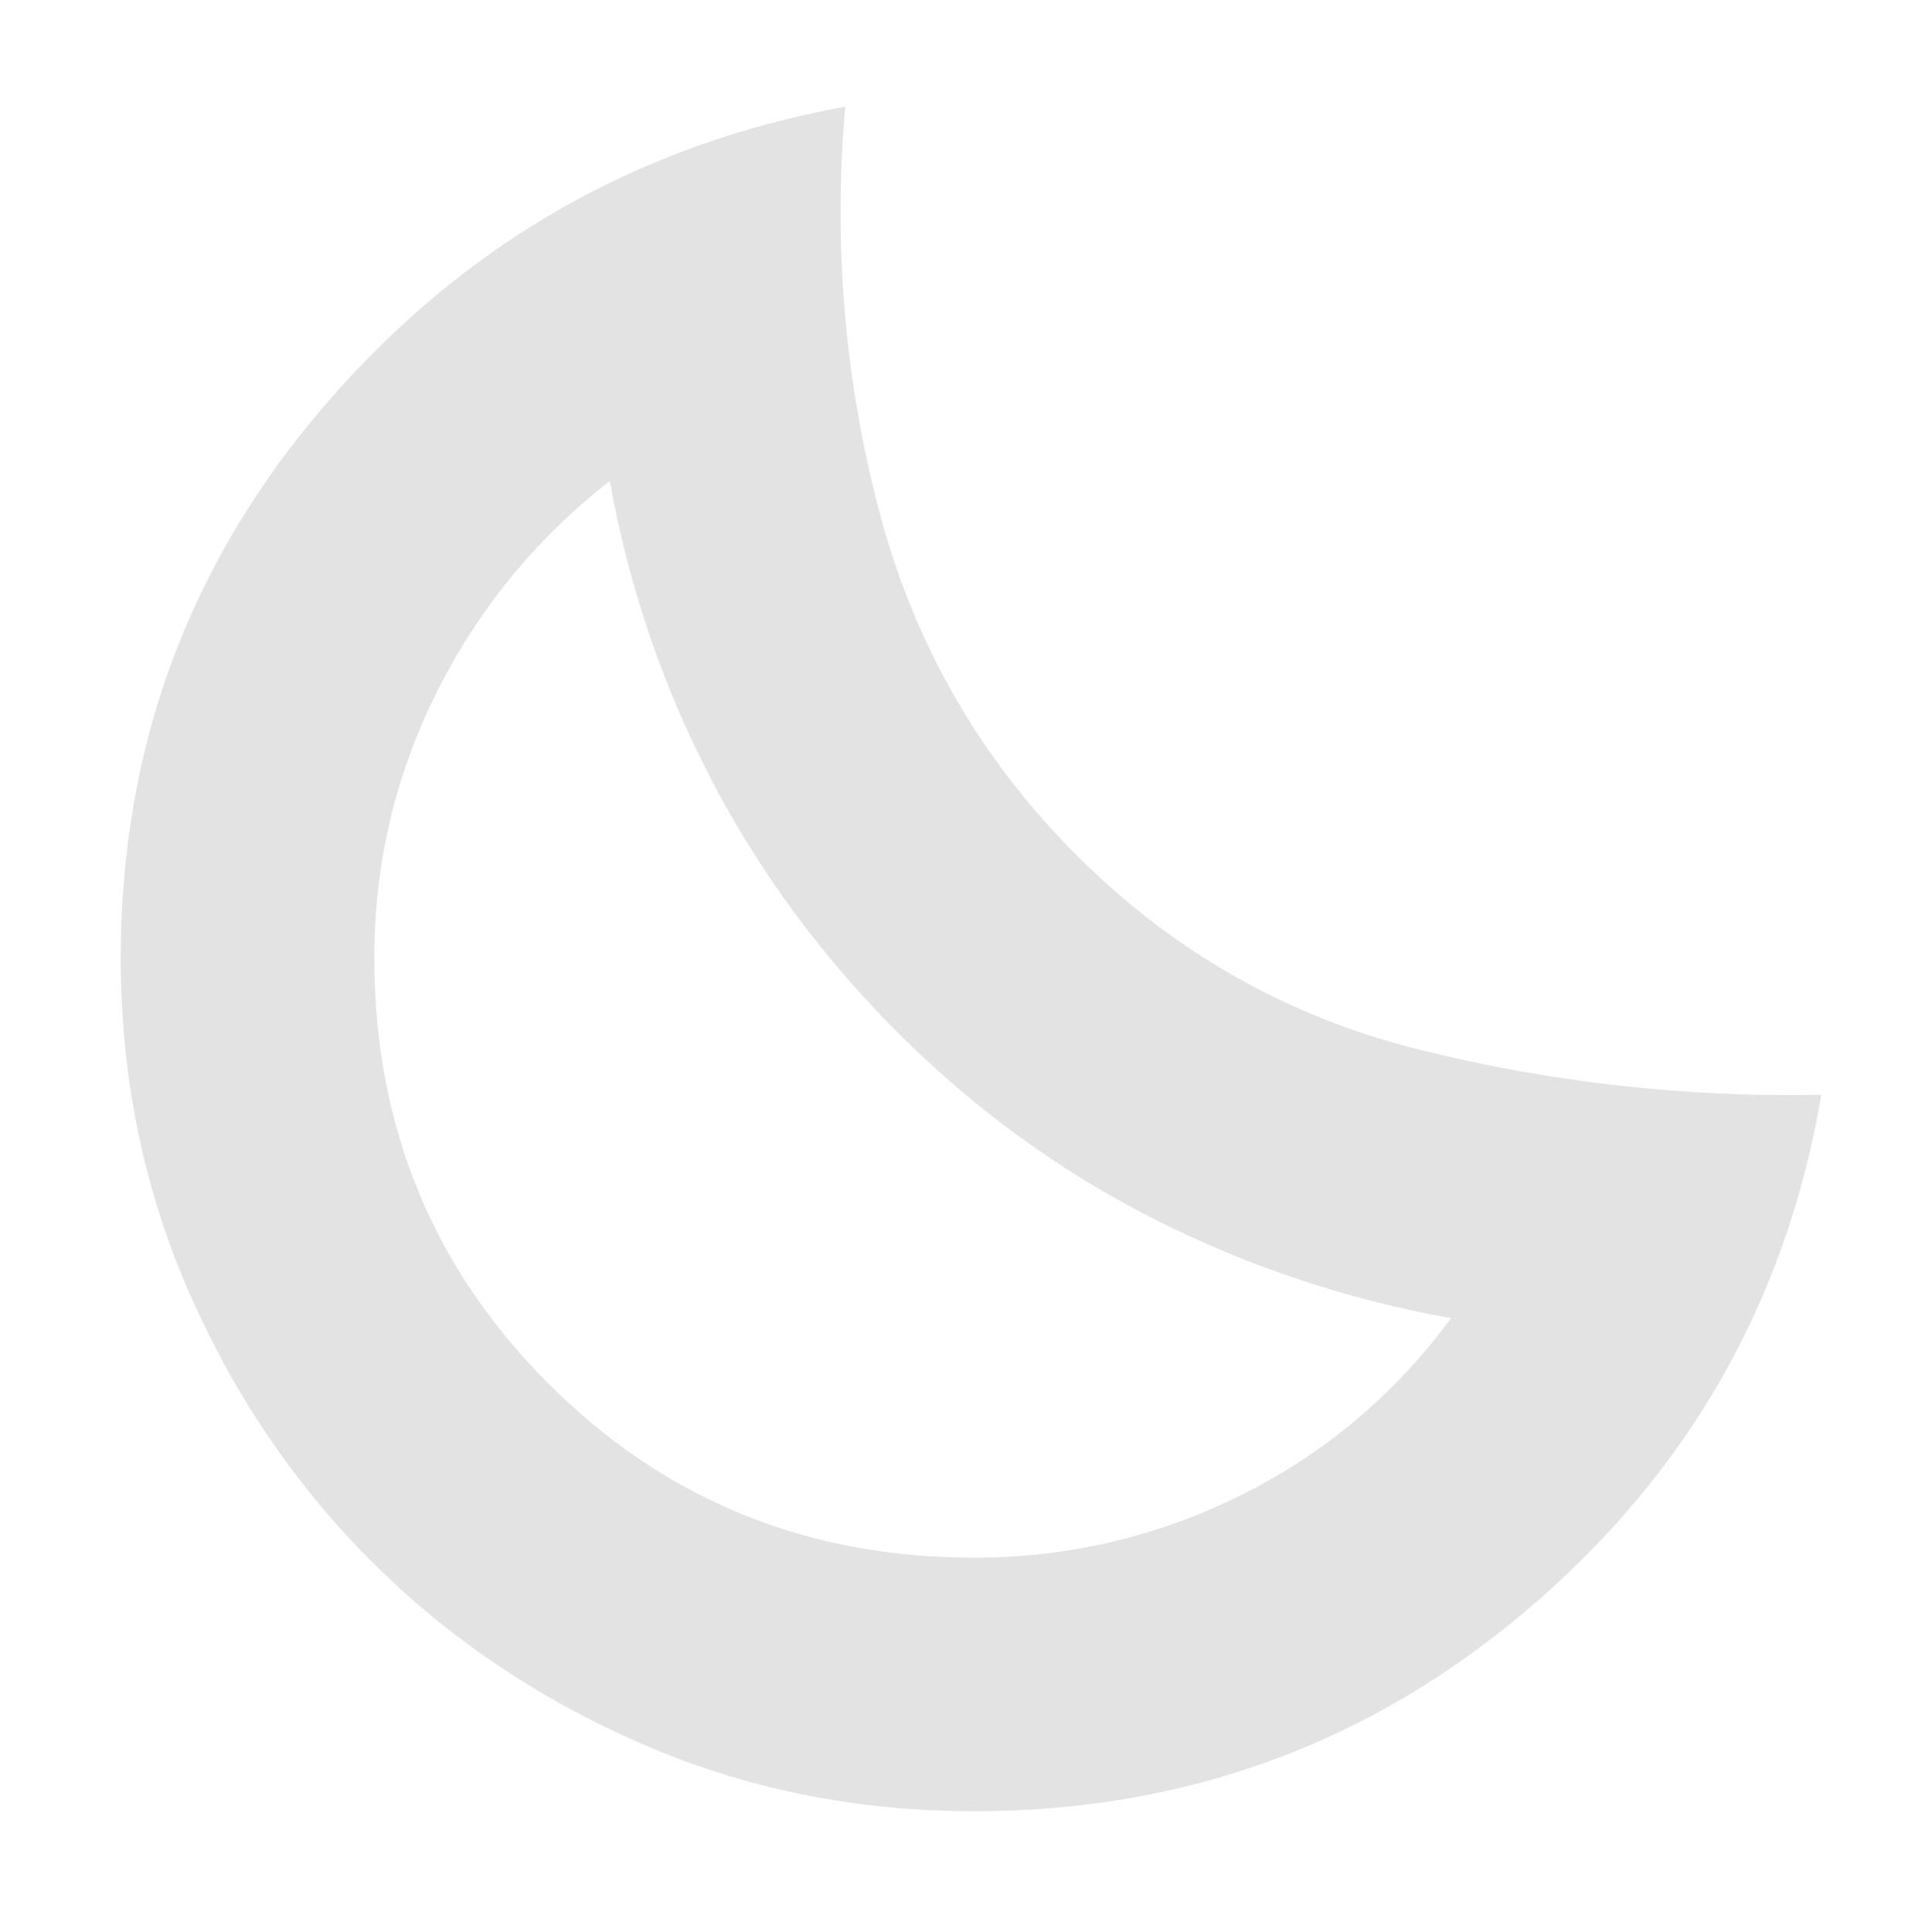
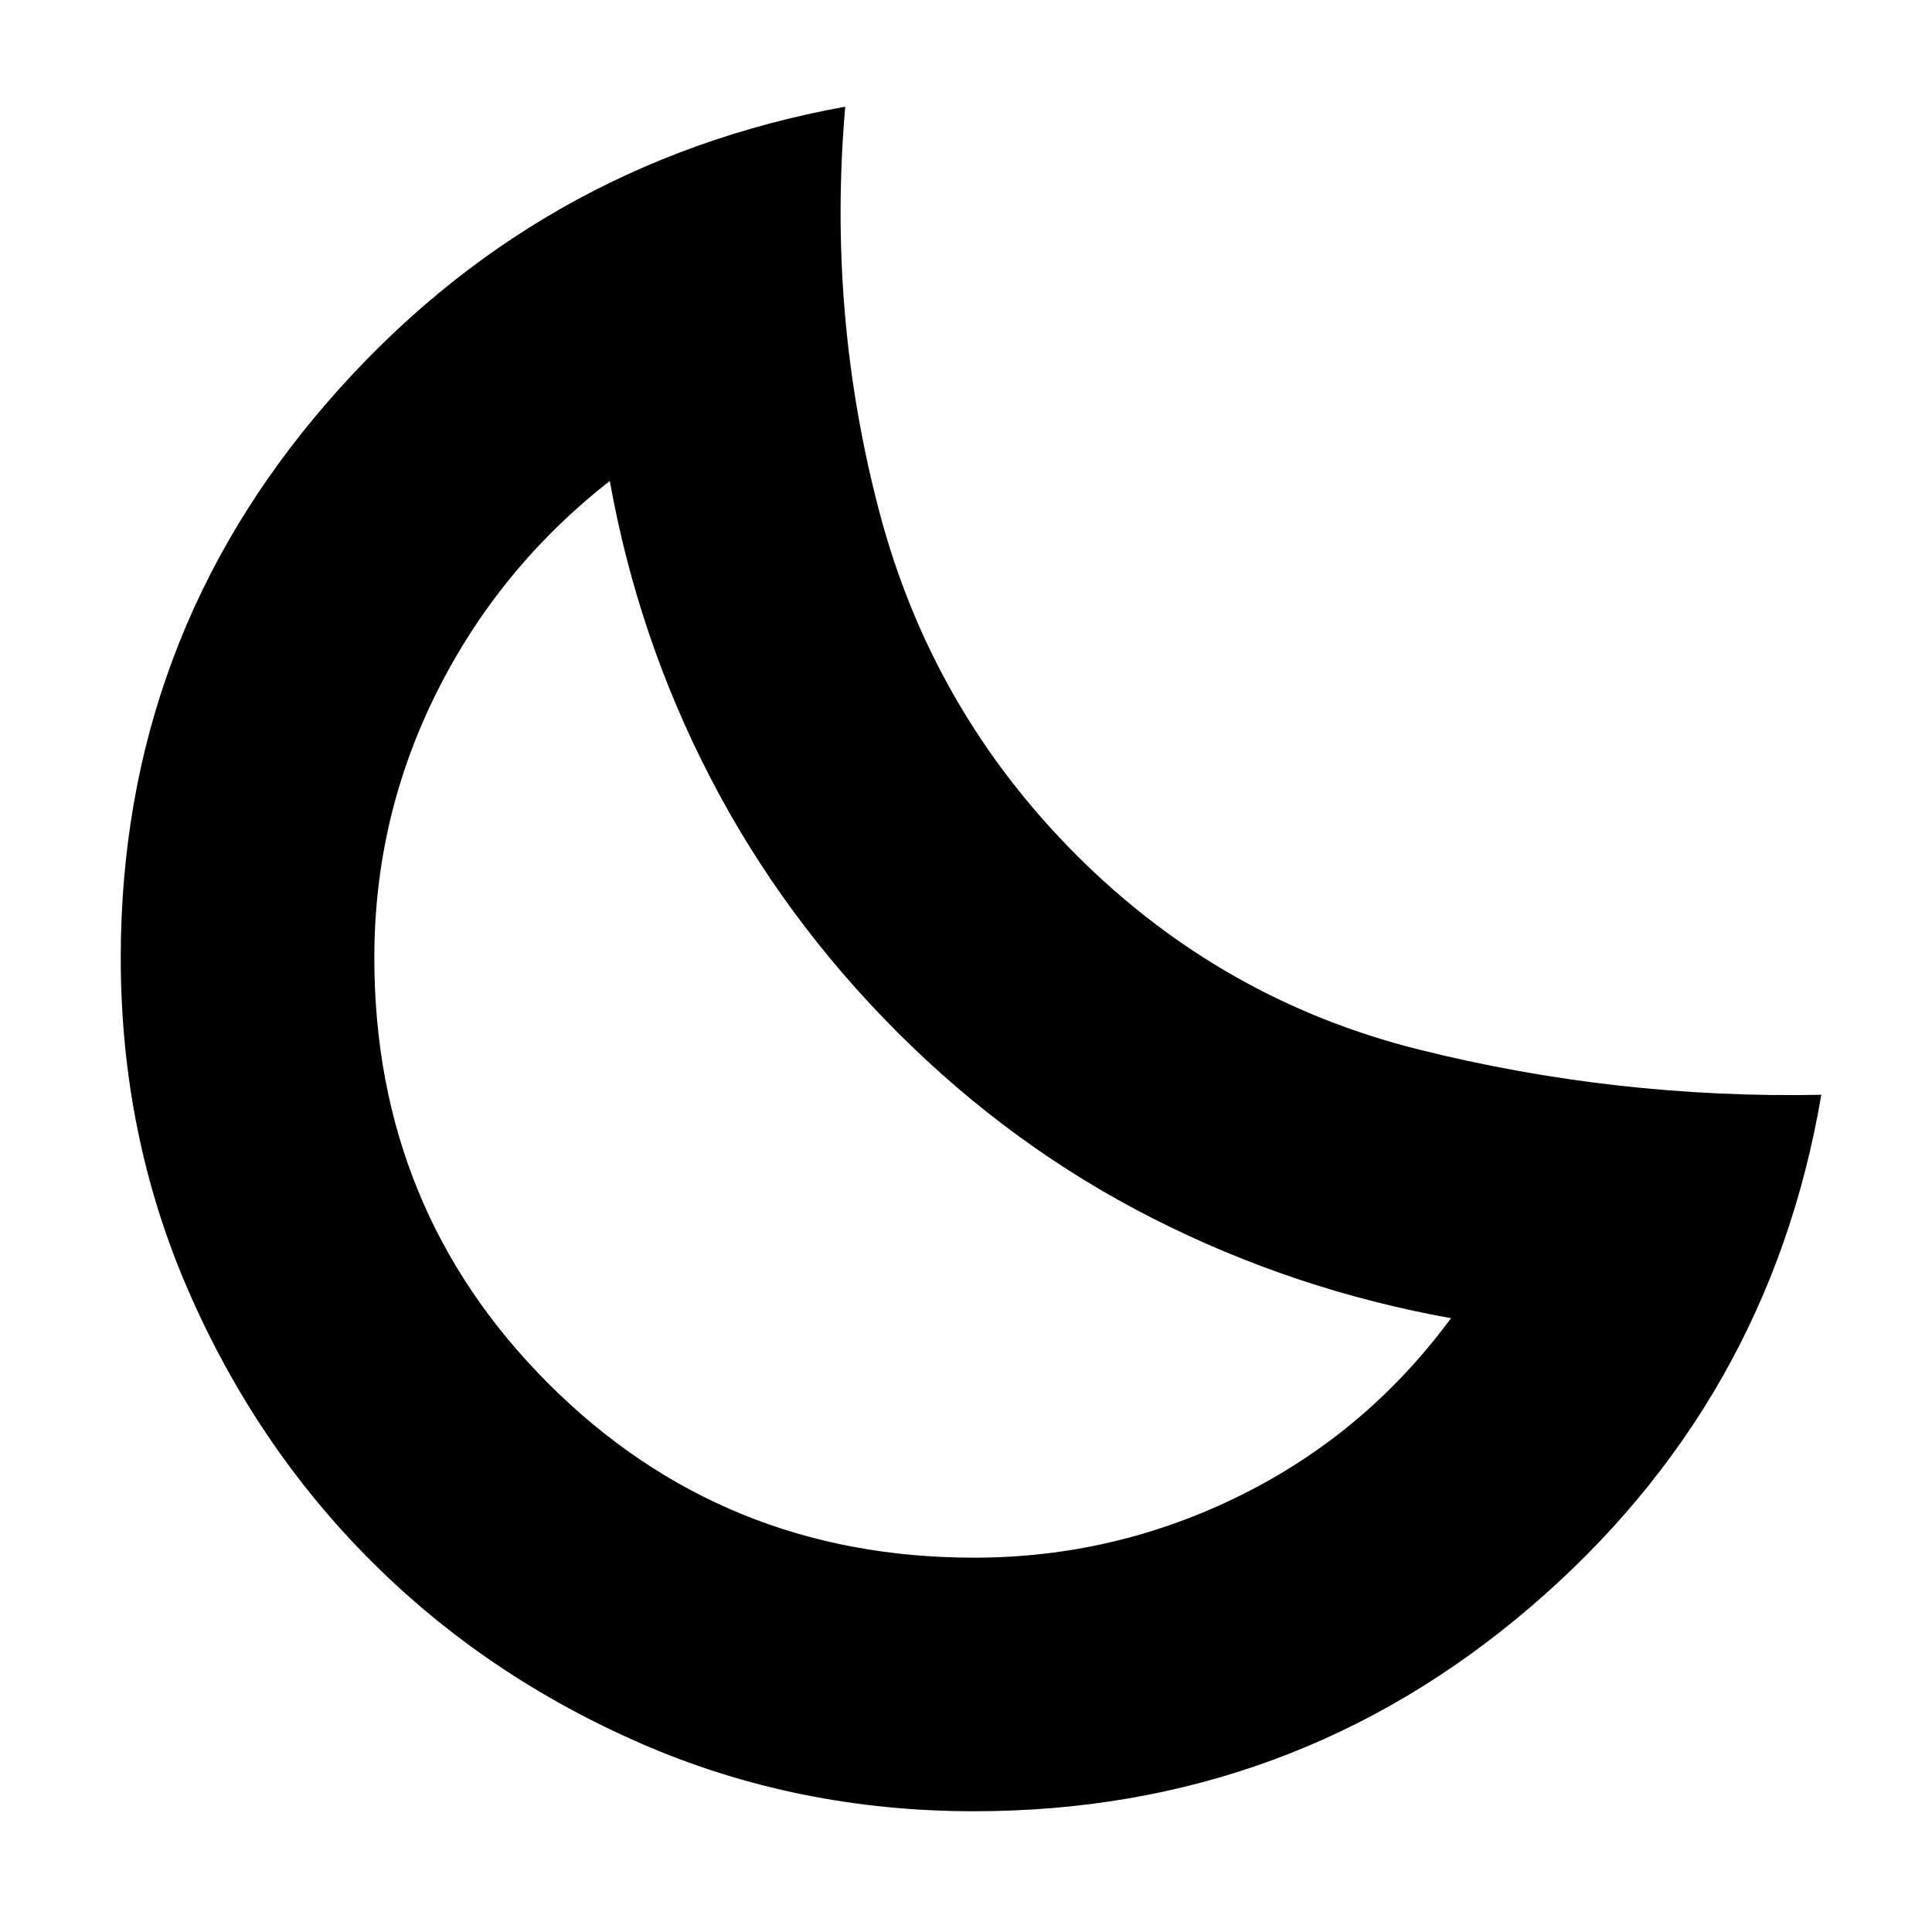
- <svg xmlns="http://www.w3.org/2000/svg" height="24px" viewBox="0 -960 960 960" width="24px" fill="#e3e3e3">
+ <svg xmlns="http://www.w3.org/2000/svg" height="24px" viewBox="0 -960 960 960" width="24px" fill="#000000">
  <path d="M484-60q-88.16 0-165.3-33.58-77.14-33.59-134.33-90.79-57.2-57.19-90.79-134.33Q60-395.84 60-484q0-158 103-276.5T420-907q-9 103 17 201.5T535-535q72 72 170 96.5T905-416q-26 153-144.5 254.5T484-60Zm0-126q70 0 132.5-31T721-305q-78-14-148-49.5T446-447q-57-57-93-126.5T303-721q-55 43-86 105t-31 132q0 125 86.5 211.5T484-186Zm-38-261Z" />
</svg>
